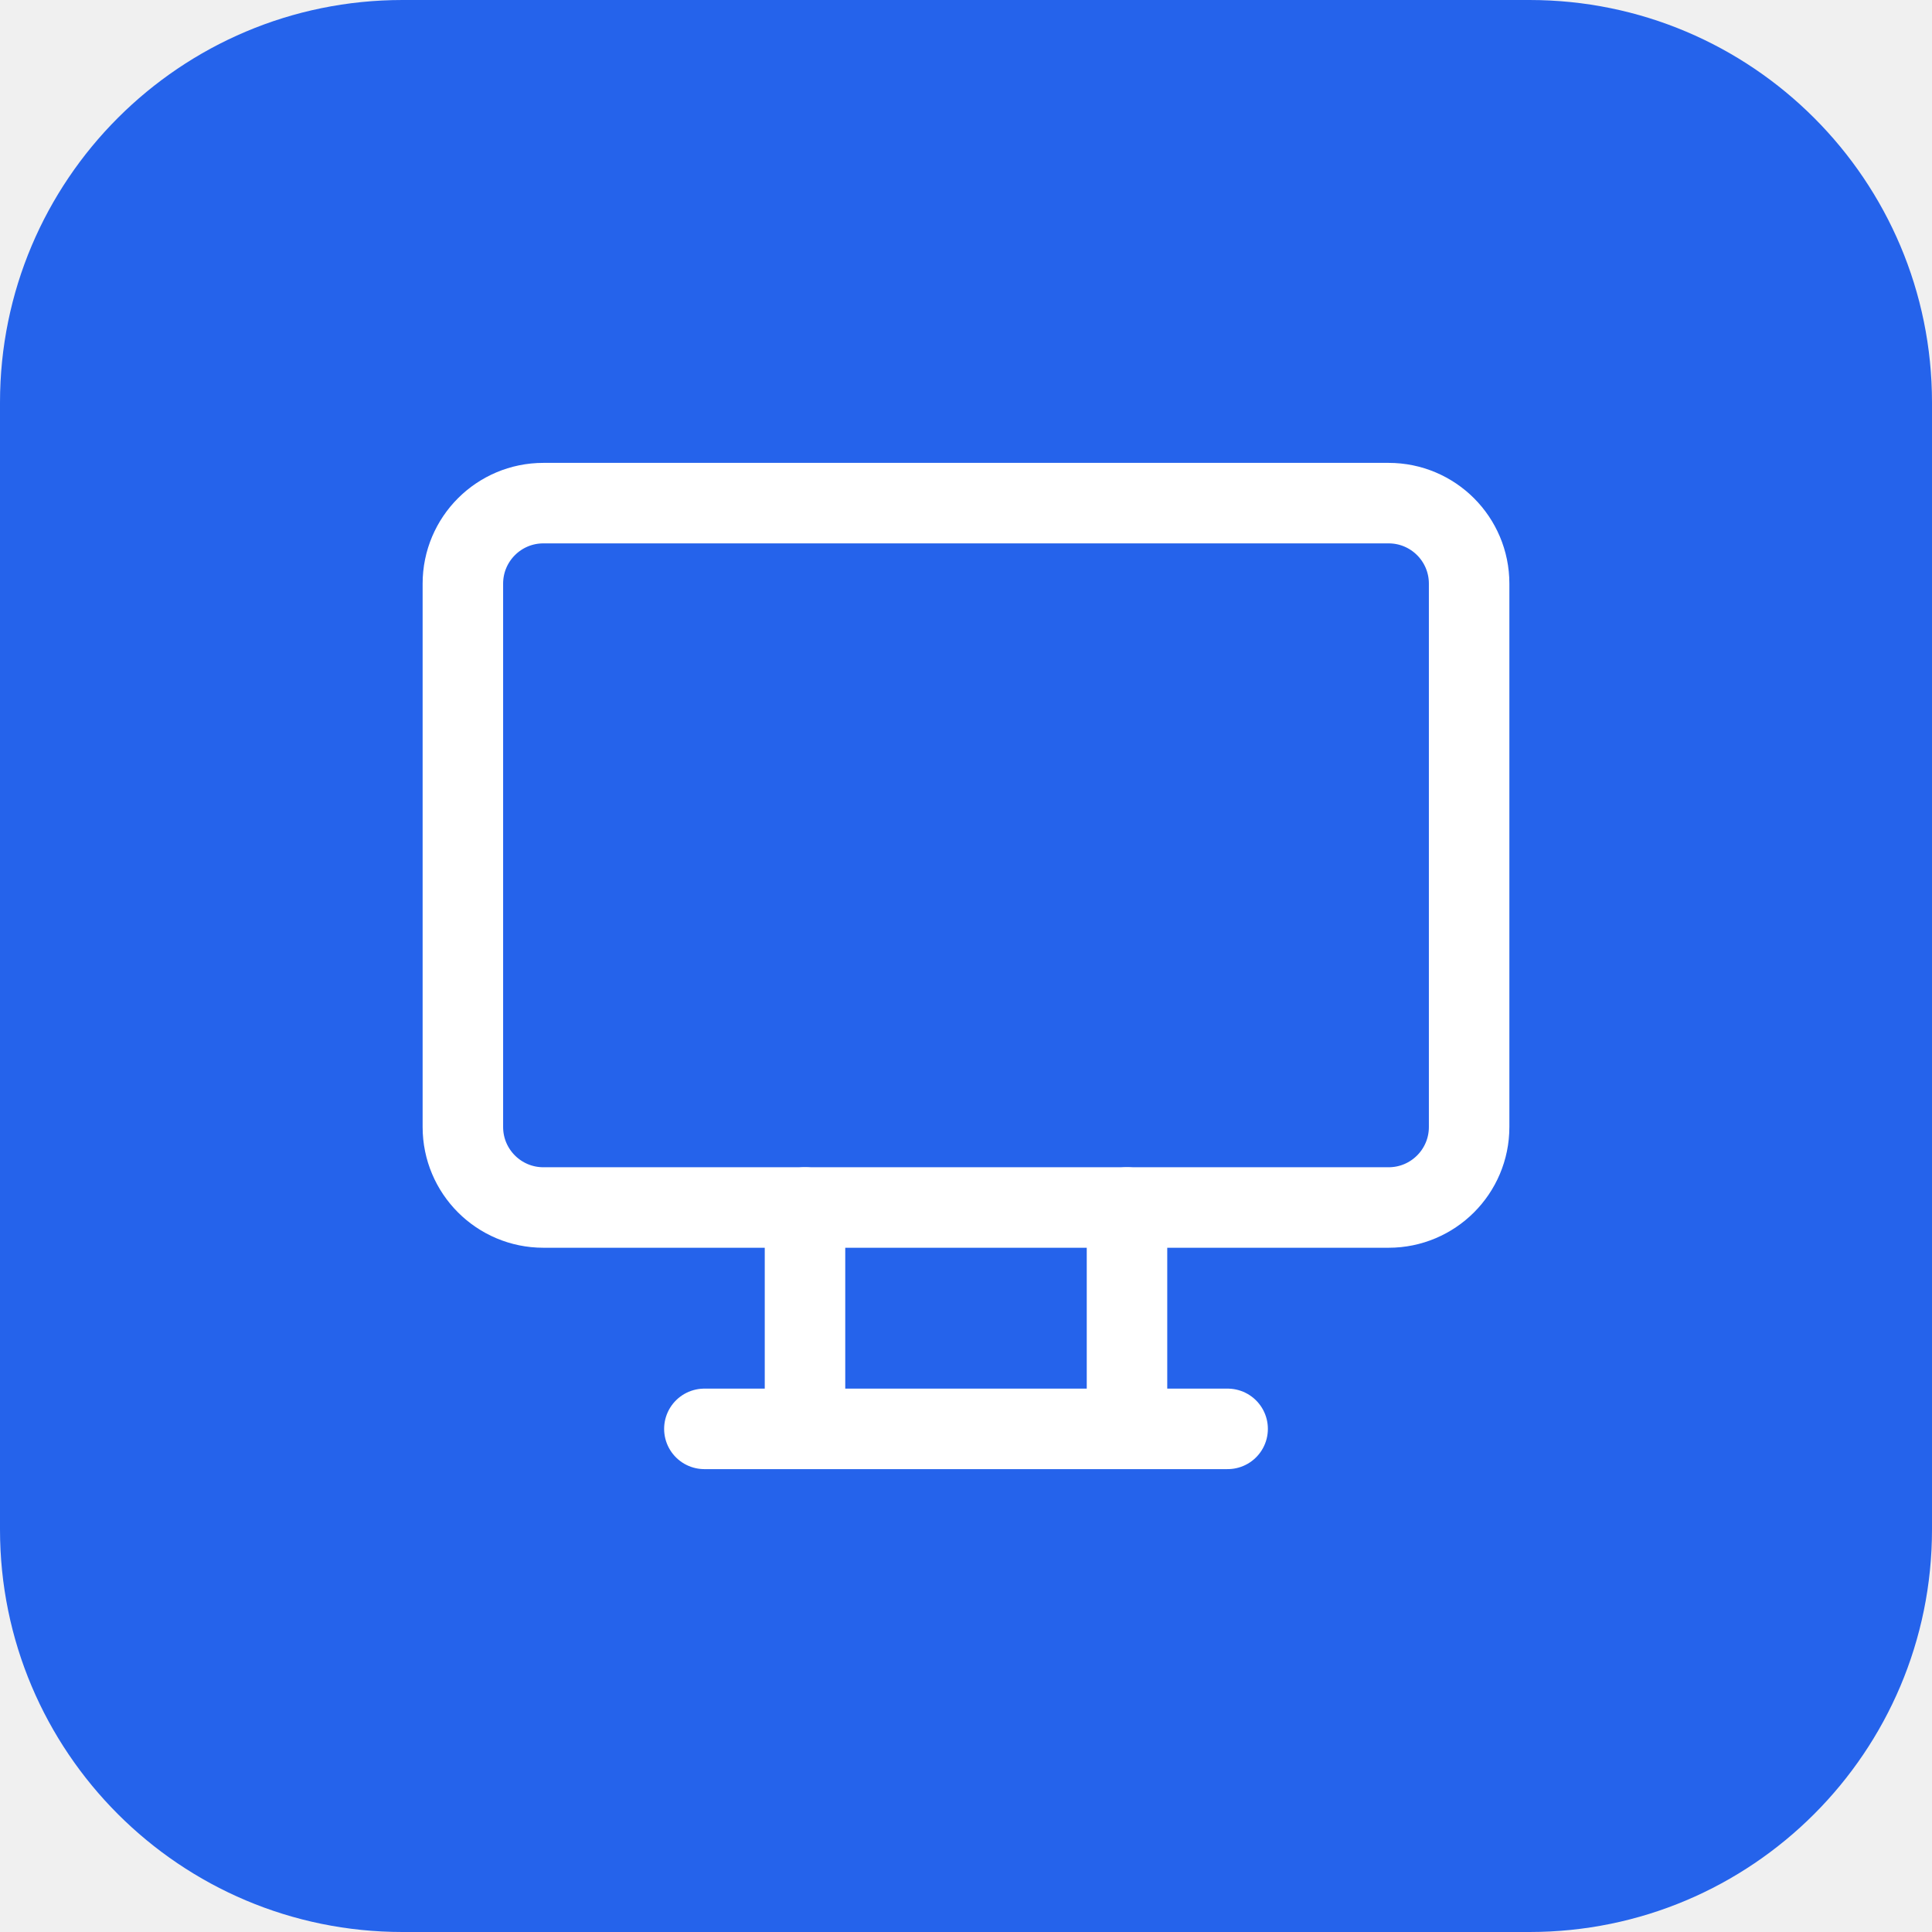
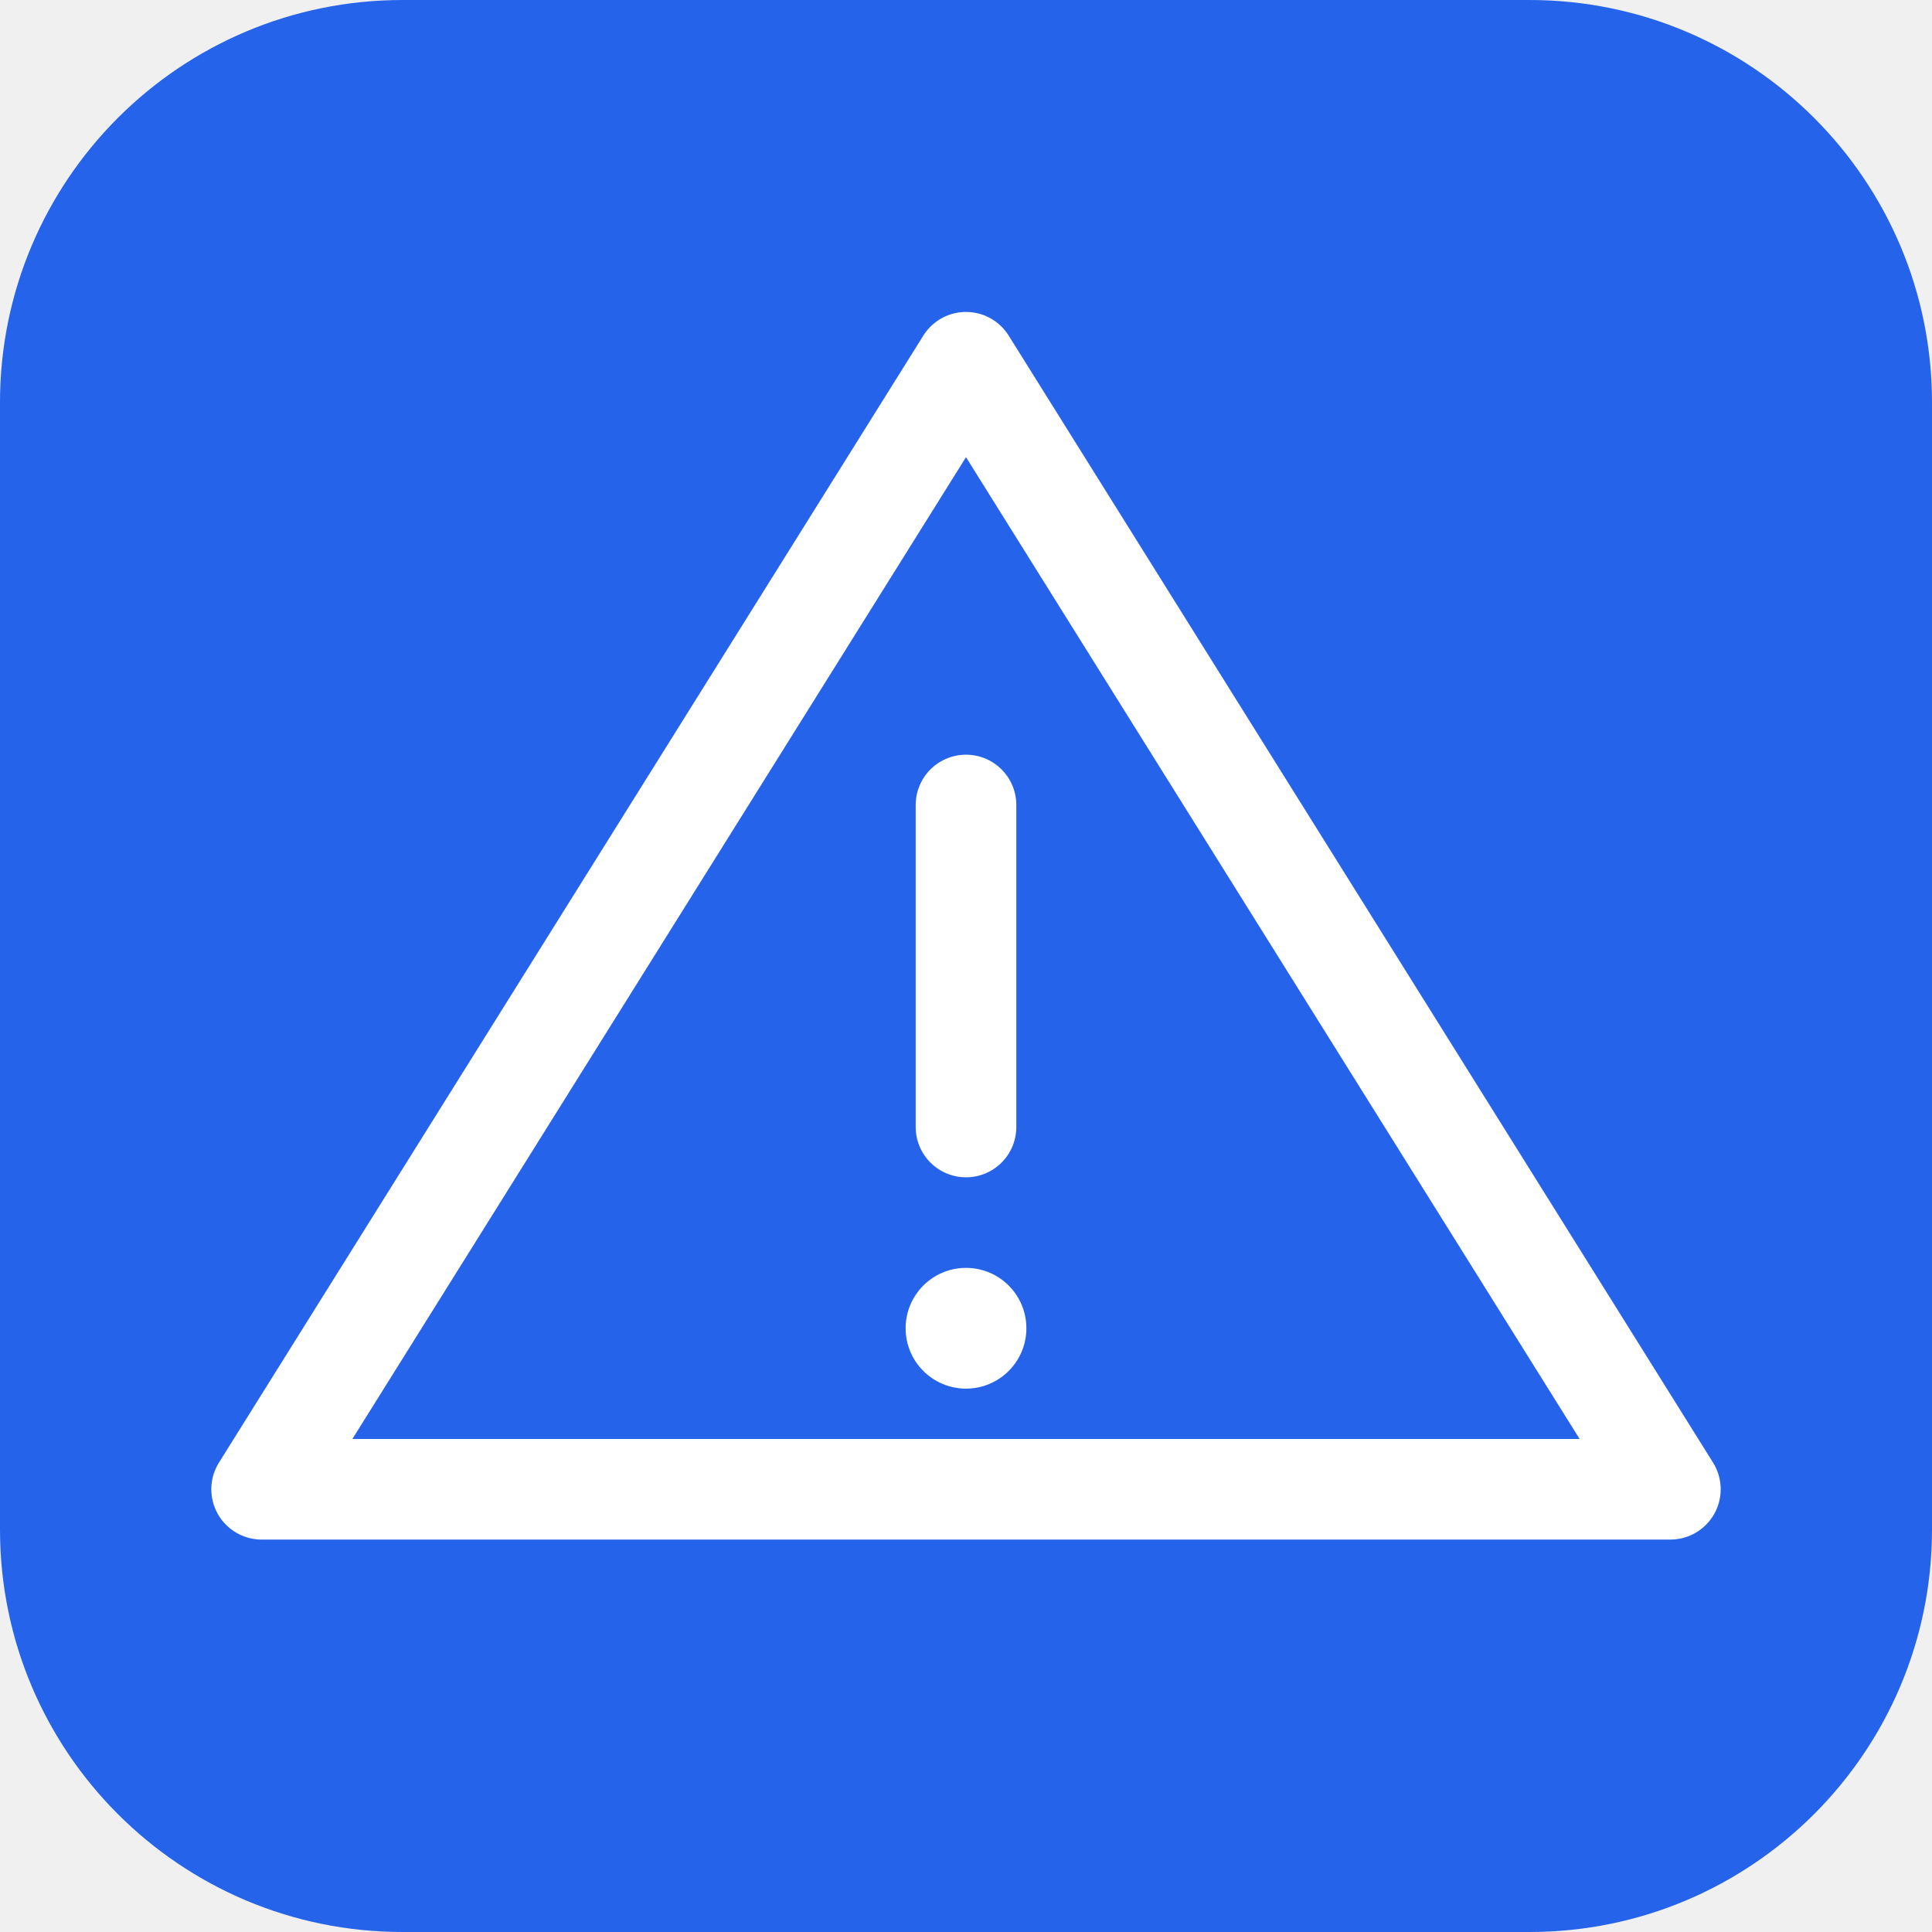
<svg xmlns="http://www.w3.org/2000/svg" width="192" height="192" viewBox="0 0 192 192">
  <rect width="192" height="192" rx="40" fill="#2563eb" />
-   <rect x="46" y="50" width="100" height="70" rx="8" fill="none" stroke="white" stroke-width="8" />
-   <line x1="80" y1="120" x2="80" y2="142" stroke="white" stroke-width="8" stroke-linecap="round" />
-   <line x1="112" y1="120" x2="112" y2="142" stroke="white" stroke-width="8" stroke-linecap="round" />
-   <line x1="70" y1="142" x2="122" y2="142" stroke="white" stroke-width="8" stroke-linecap="round" />
+   <path d="M96 36 L166 148 H26 Z" fill="none" stroke="white" stroke-width="10" stroke-linejoin="round" stroke-linecap="round" />
+   <line x1="96" y1="80" x2="96" y2="112" stroke="white" stroke-width="10" stroke-linecap="round" />
+   <circle cx="96" cy="132" r="6" fill="white" />
</svg>
